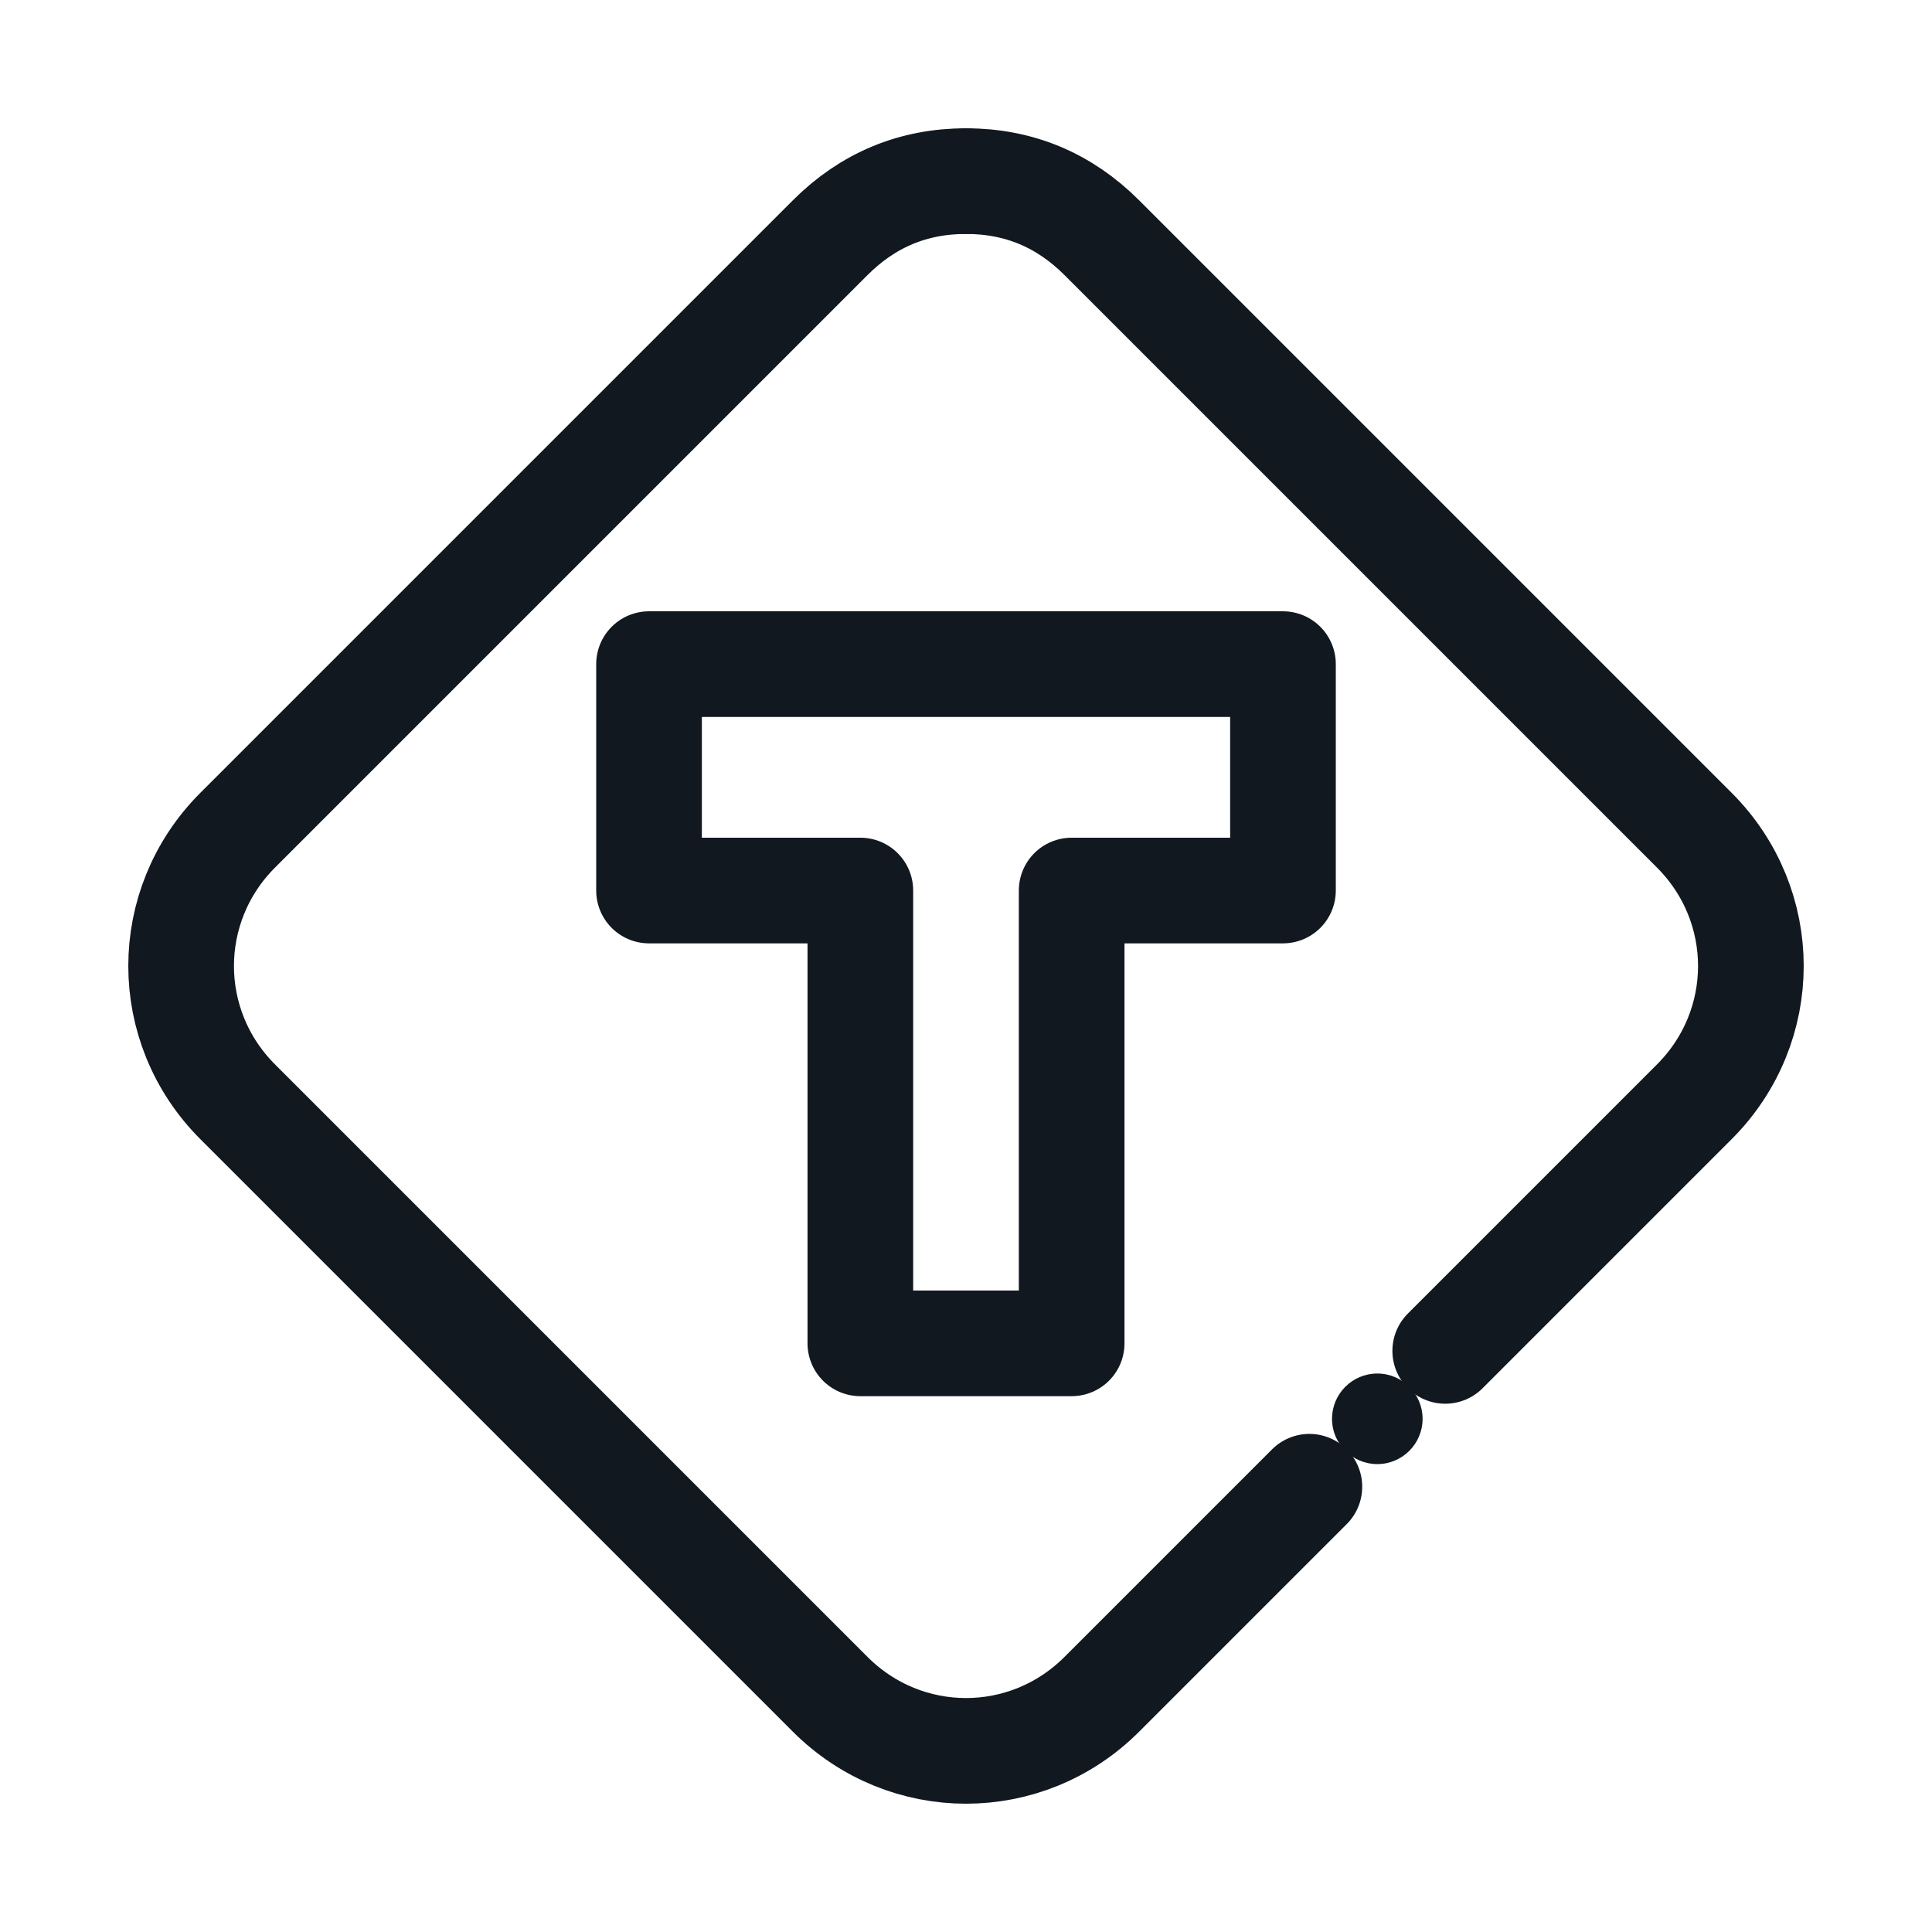
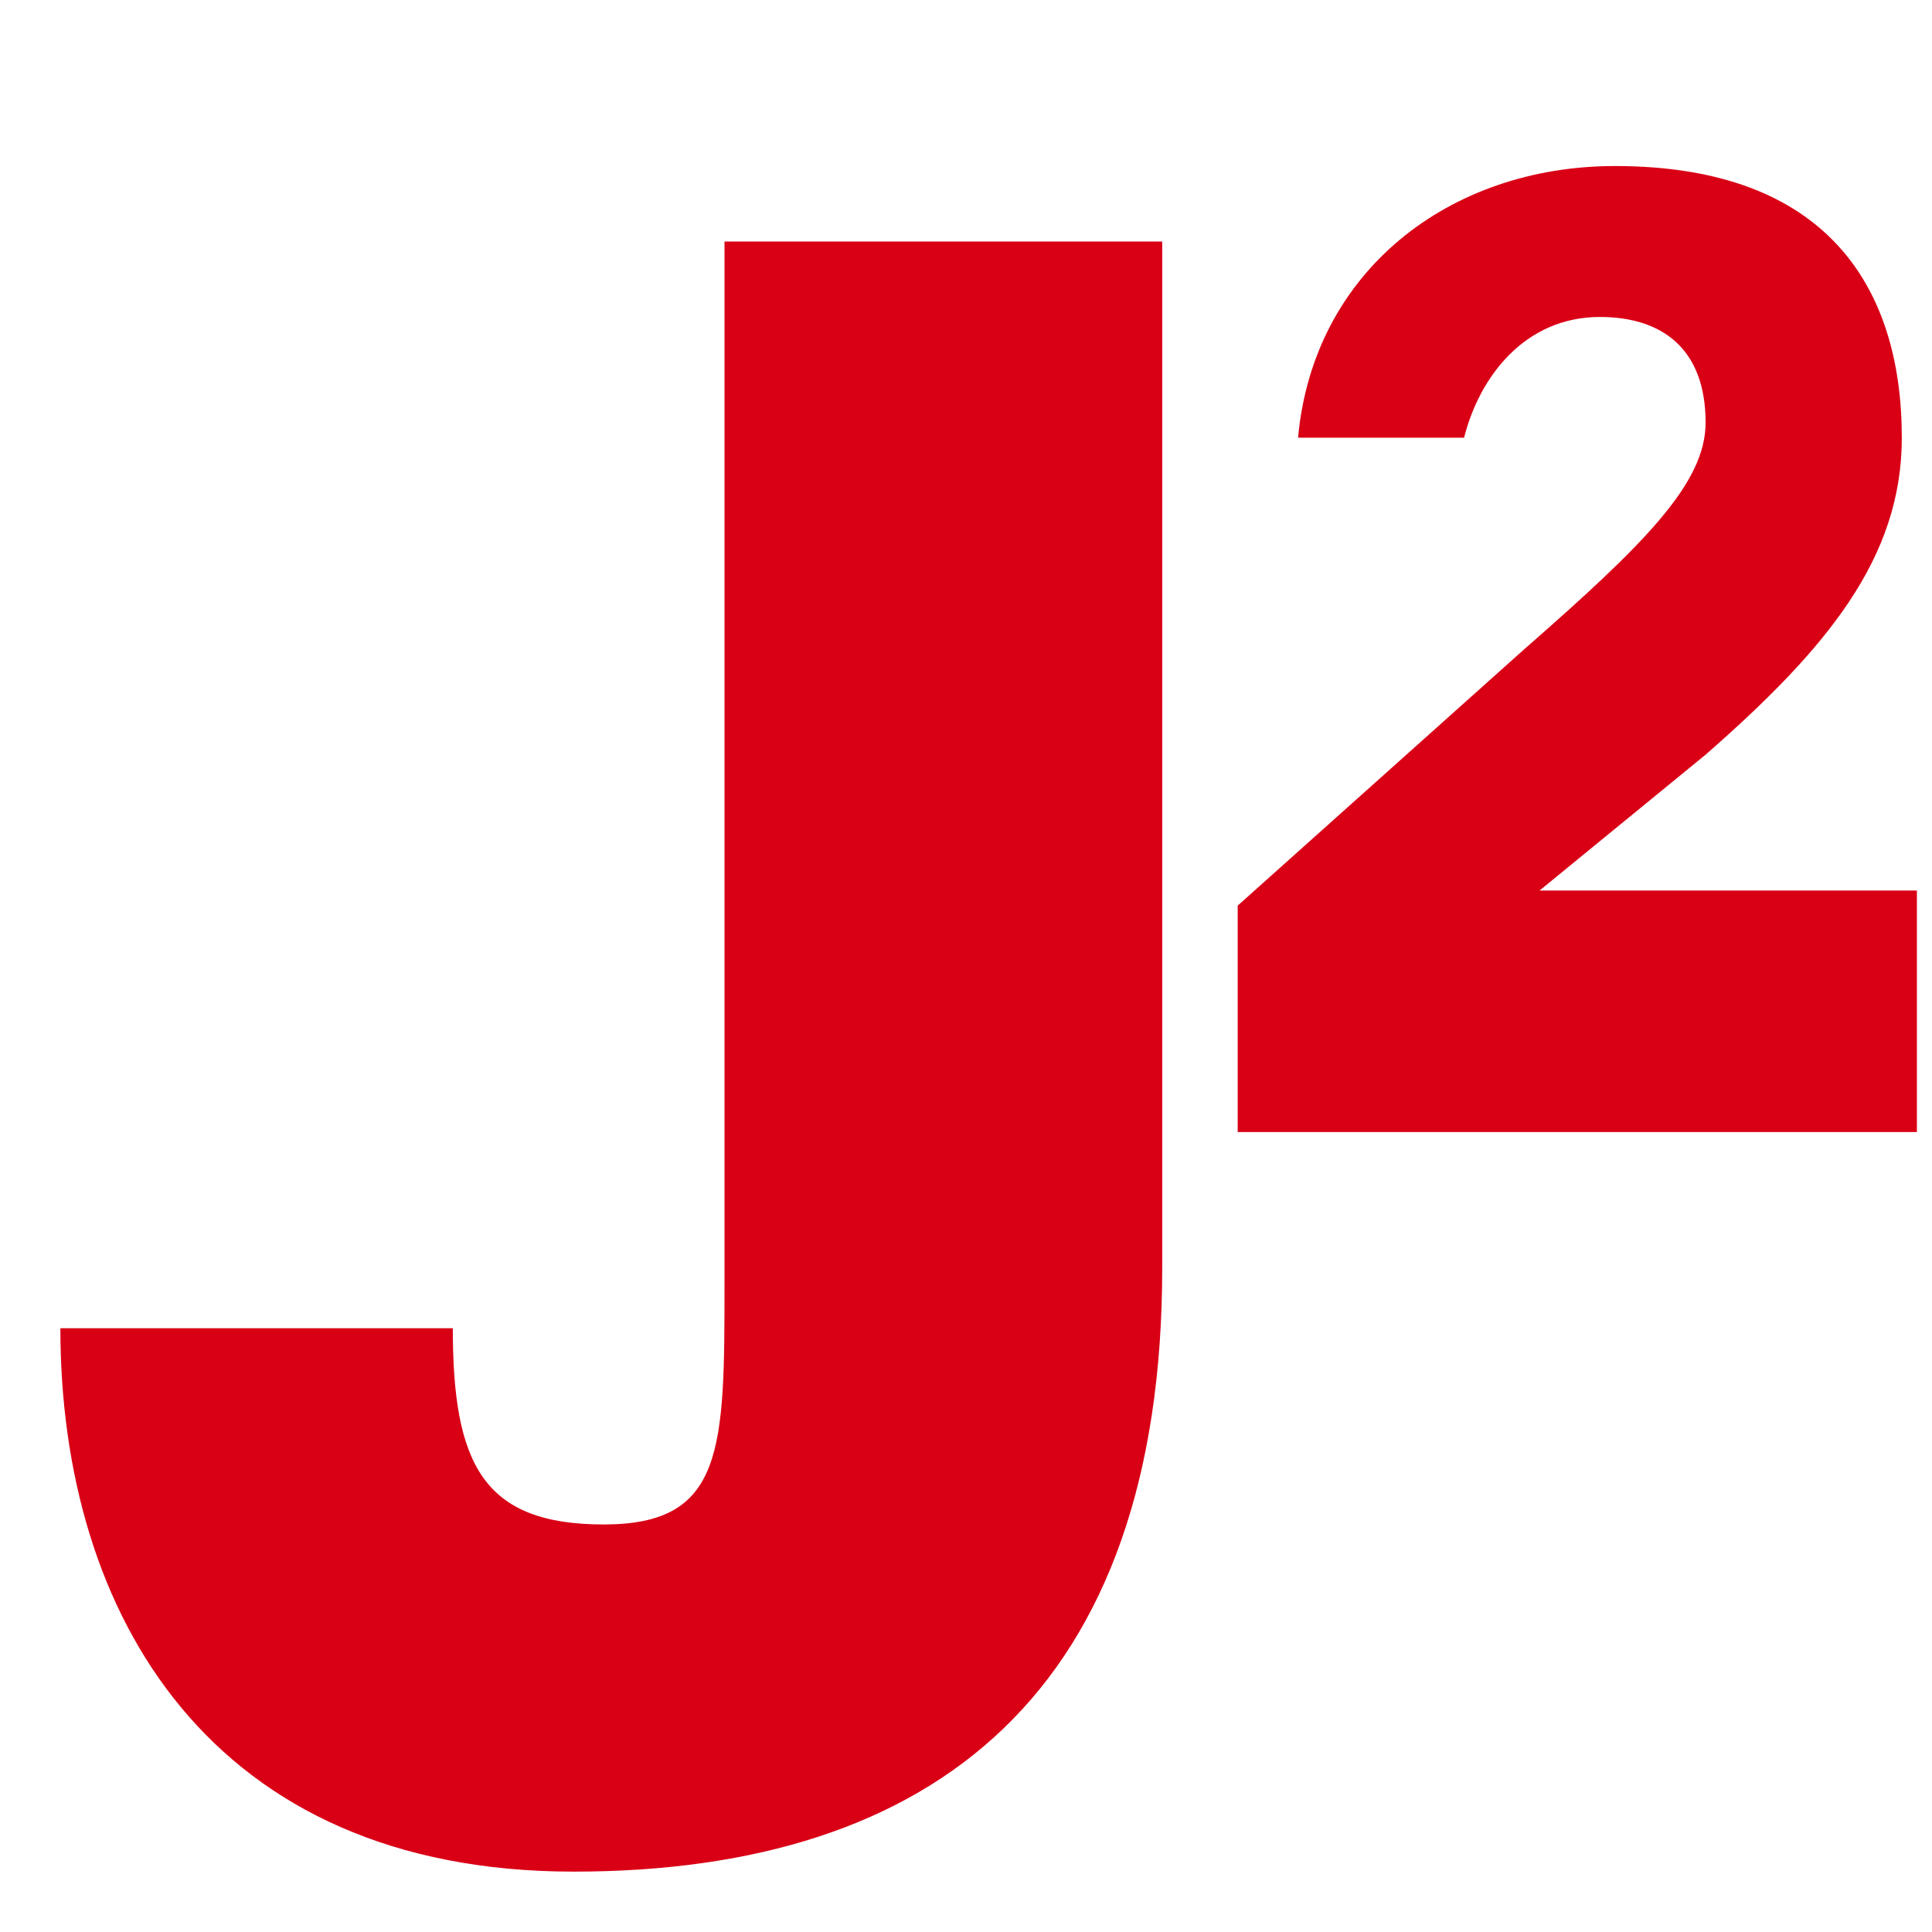
- <svg xmlns="http://www.w3.org/2000/svg" viewBox="0 0 512 512" role="img" aria-label="Trilliant">
-   <g fill="none" stroke="#111820" stroke-width="28" stroke-linecap="round" stroke-linejoin="round">
-     <path d="M256 48              C270 48 282 53 292 63              L449 220              C469 240 469 272 449 292              L383 358" />
-     <path d="M347 394              L292 449              C272 469 240 469 220 449              L63 292              C43 272 43 240 63 220              L220 63              C230 53 242 48 256 48" />
-     <path d="M172 176 H340 V236 H284 V356 H228 V236 H172 Z" />
-   </g>
-   <circle cx="365" cy="376" r="12" fill="#111820" />
+ <svg xmlns="http://www.w3.org/2000/svg" viewBox="0 0 128 128" role="img" aria-label="Joy squared">
+   <path fill="#D90016" d="M48 16H77V84C77 112 62 124 38 124S4 107 4 88H30C30 97 32 101 40 101S48 96 48 85Z" />
+   <path fill="#D90016" d="M86 29C87 18 96 11 107 11C121 11 126 19 126 29C126 37 121 43 113 50L102 59H127V75H82V60L101 43C109 36 113 32 113 28C113 23 110 21 106 21C101 21 98 25 97 29Z" />
</svg>
